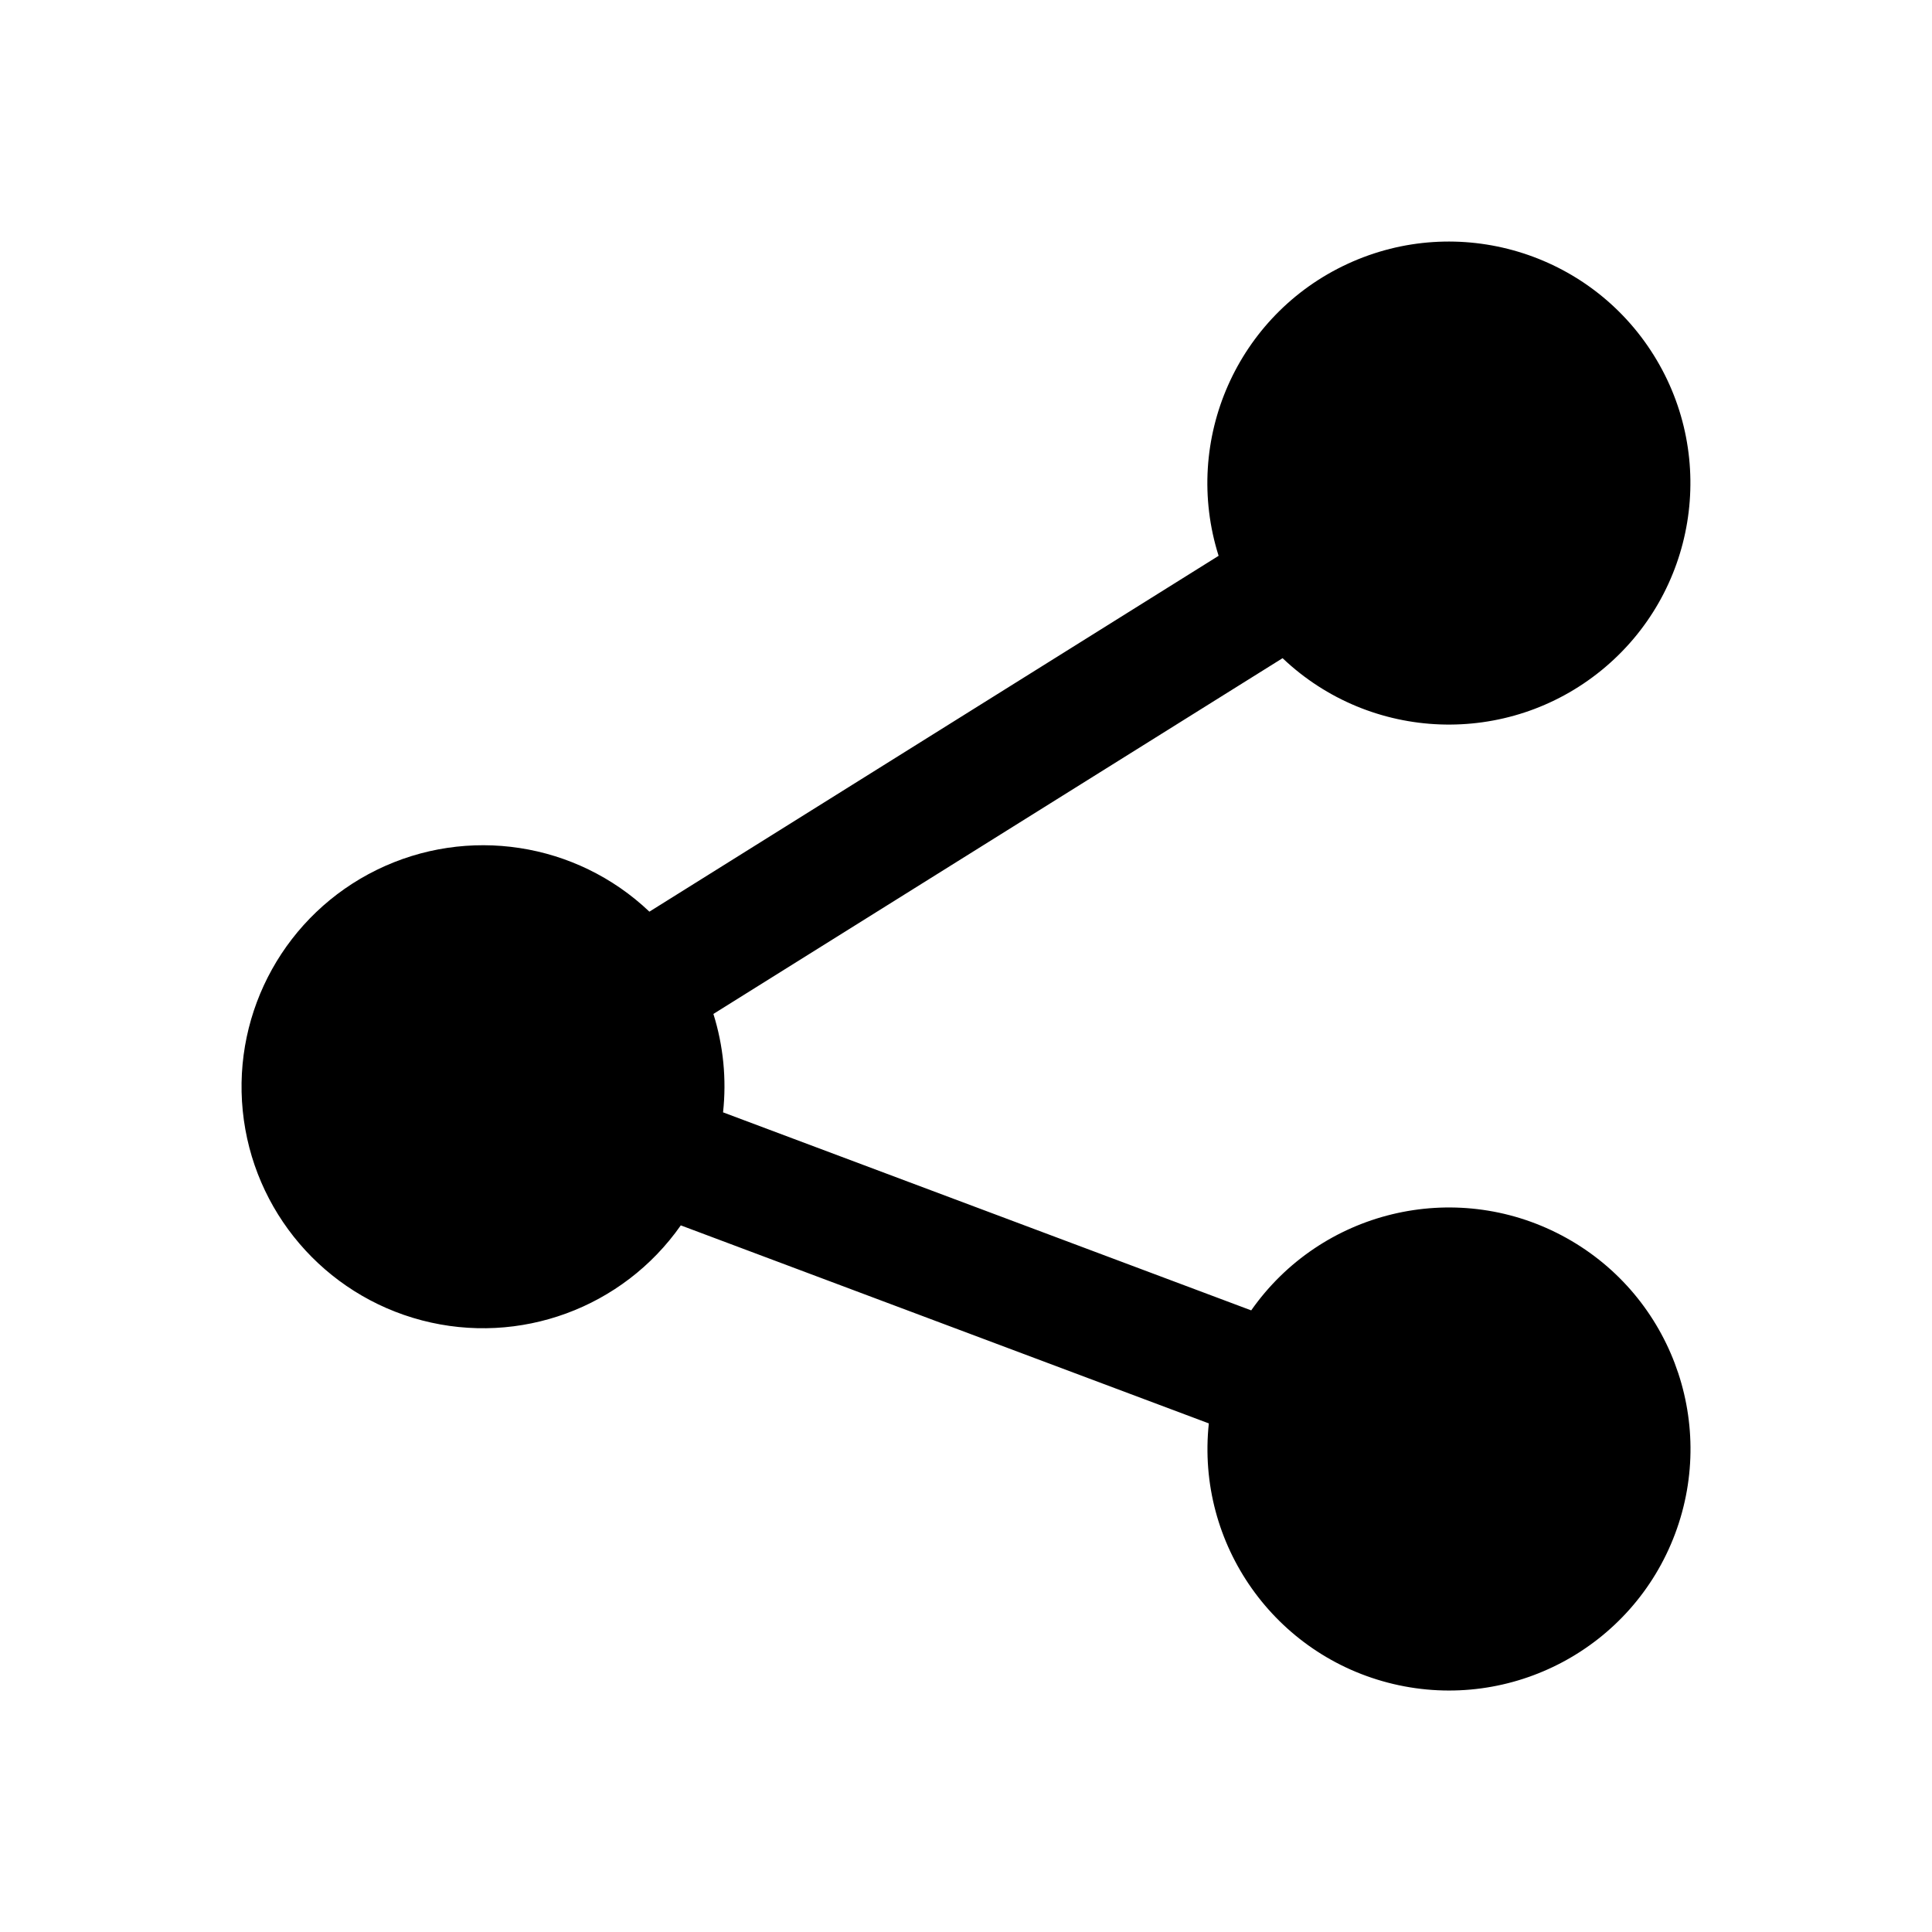
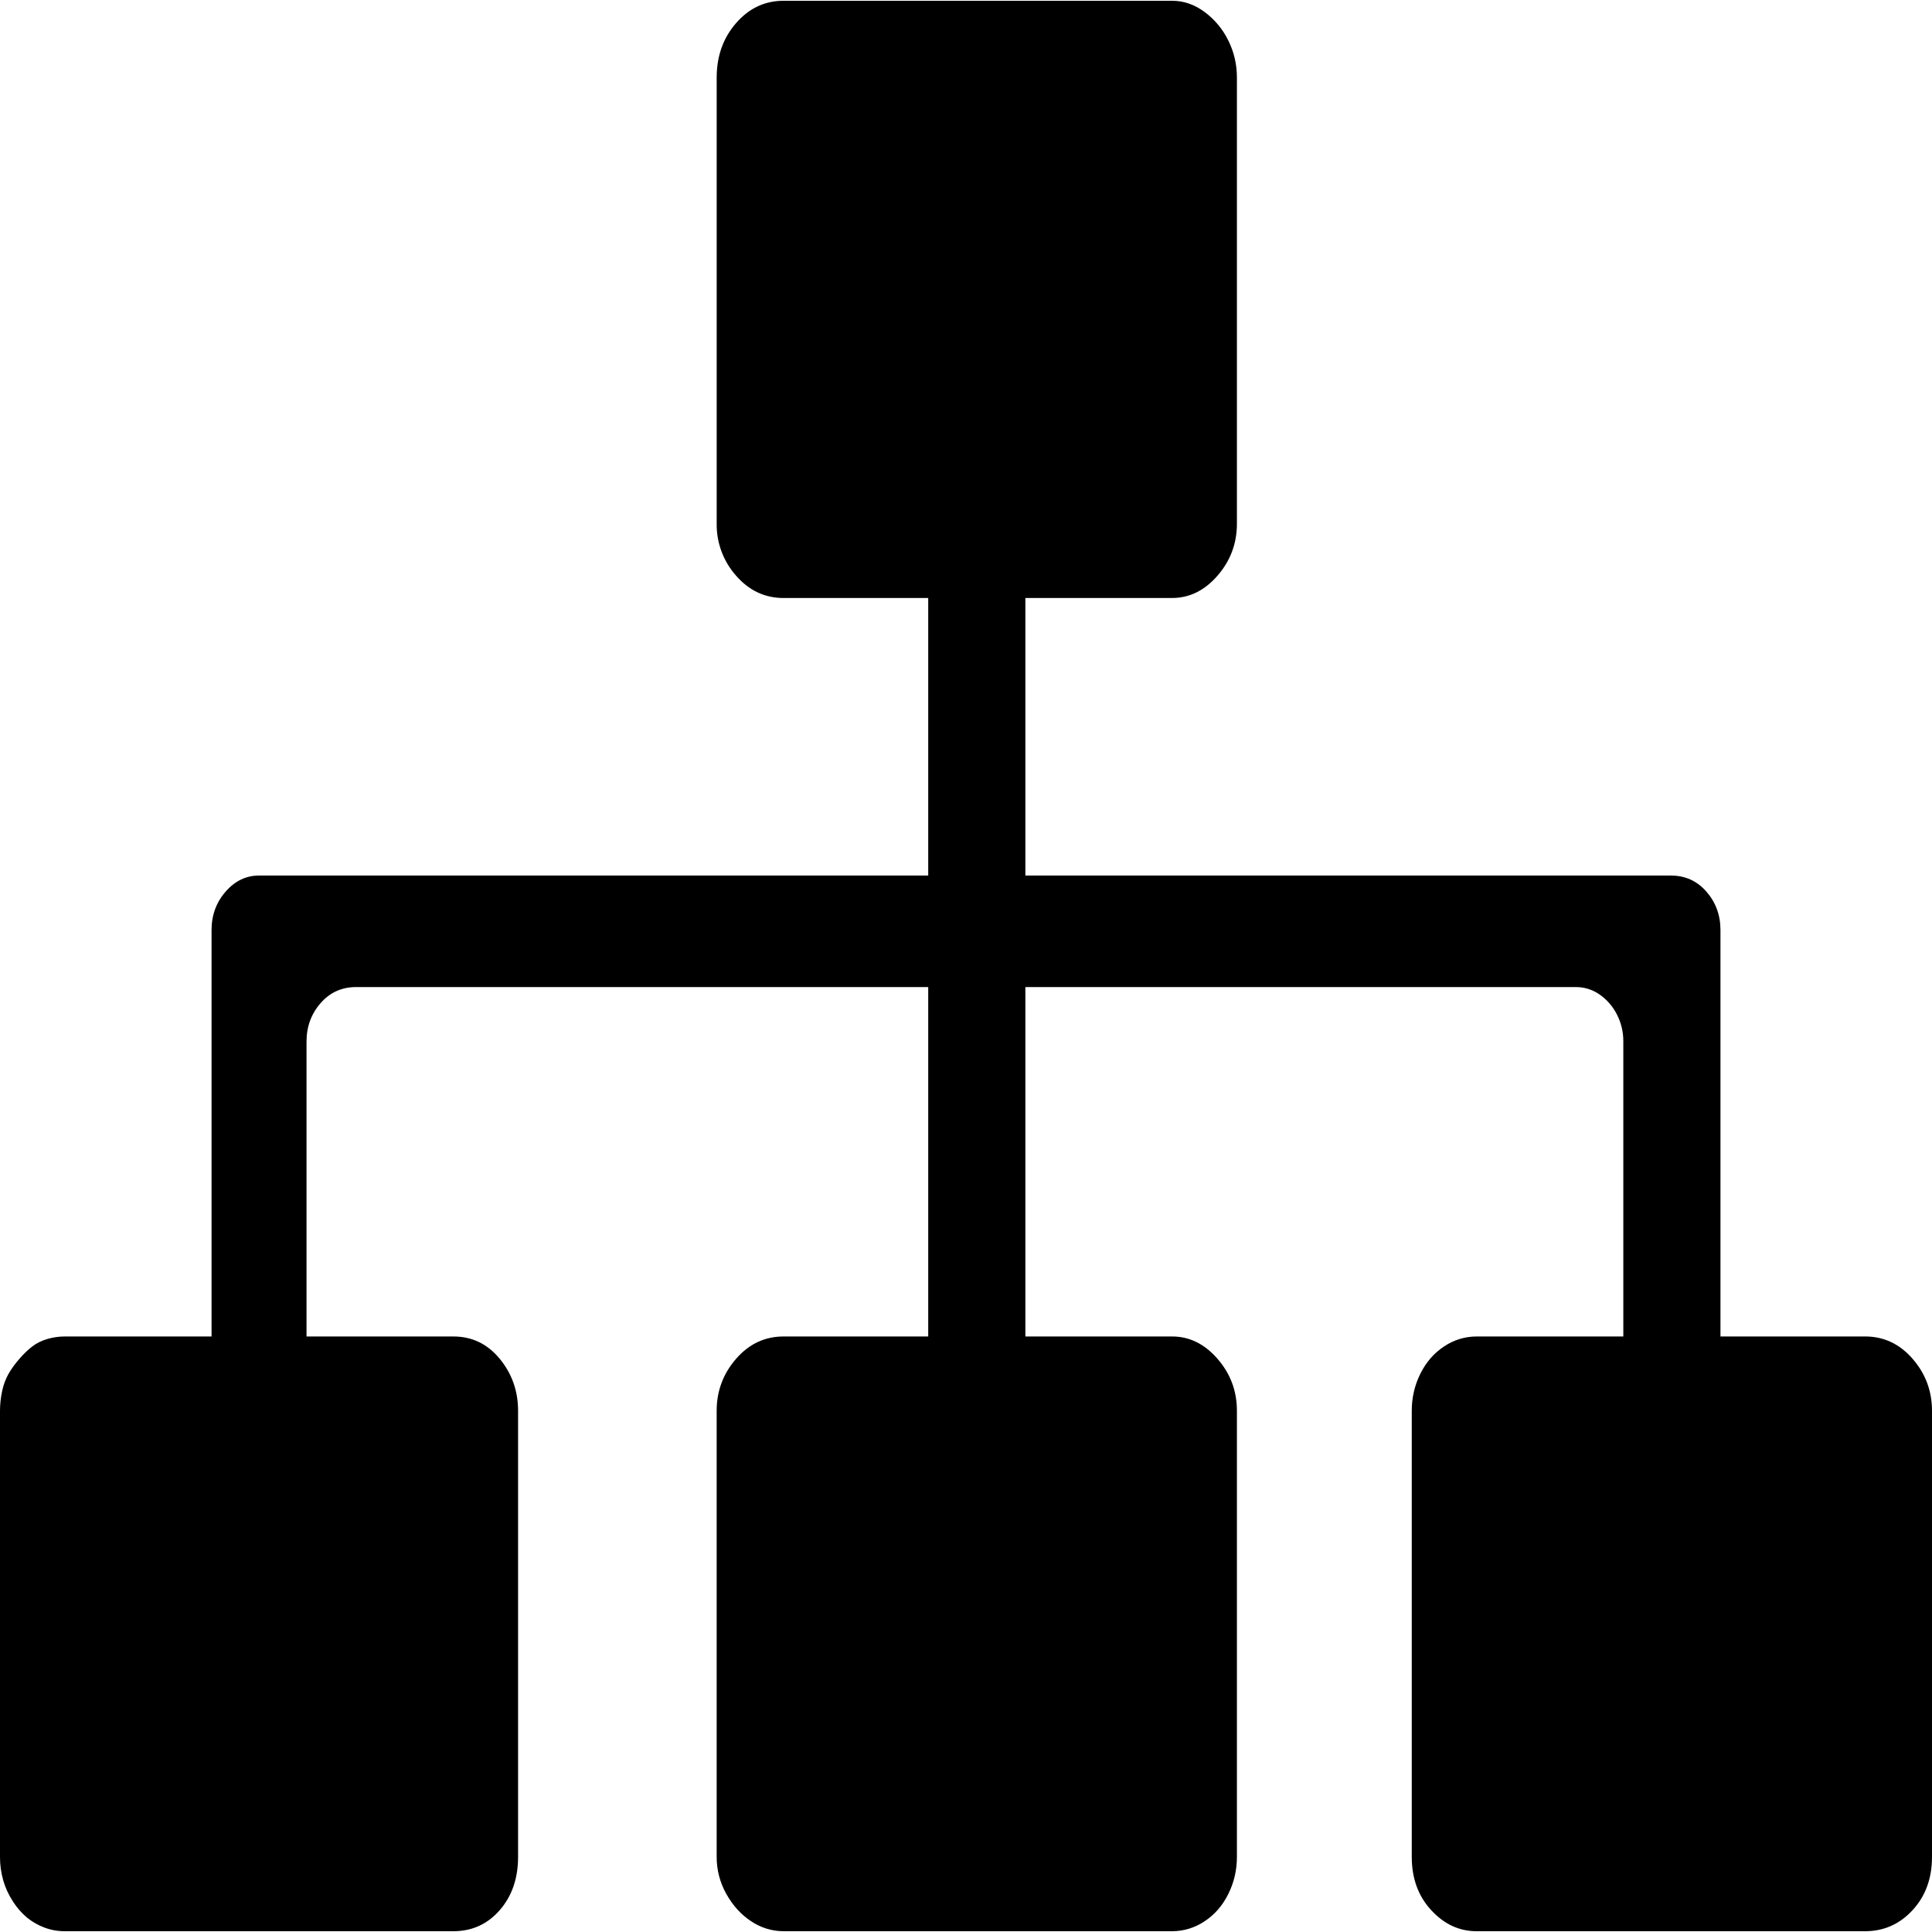
- <svg xmlns="http://www.w3.org/2000/svg" width="128" height="128" viewBox="0 0 1024 1024">
-   <path fill="currentColor" d="m679.872 348.8-301.76 188.608a127.808 127.808 0 0 1 5.12 52.16l279.936 104.96a128 128 0 1 1-22.464 59.904l-279.872-104.96a128 128 0 1 1-16.64-166.272l301.696-188.608a128 128 0 1 1 33.92 54.272z" />
+ <svg xmlns="http://www.w3.org/2000/svg" width="128" height="128">
+   <path d="M126.713 90.023c.858.985 1.287 2.134 1.287 3.447v29.553c0 1.423-.429 2.6-1.287 3.53-.858.93-1.907 1.395-3.146 1.395H97.824c-1.145 0-2.146-.465-3.004-1.395-.858-.93-1.287-2.107-1.287-3.53V93.47c0-.875.19-1.696.572-2.462.382-.766.906-1.368 1.573-1.806a3.84 3.84 0 0 1 2.146-.657h9.725V69.007a3.84 3.84 0 0 0-.43-1.806 3.569 3.569 0 0 0-1.143-1.313 2.714 2.714 0 0 0-1.573-.492h-36.47v23.149h9.725c1.144 0 2.145.492 3.004 1.478.858.985 1.287 2.134 1.287 3.447v29.553c0 .876-.191 1.696-.573 2.463-.38.766-.905 1.368-1.573 1.806a3.84 3.84 0 0 1-2.145.656H51.915a3.84 3.84 0 0 1-2.145-.656c-.668-.438-1.216-1.04-1.645-1.806a4.96 4.96 0 0 1-.644-2.463V93.47c0-1.313.43-2.462 1.288-3.447.858-.986 1.907-1.478 3.146-1.478h9.582v-23.15h-37.9c-.953 0-1.74.356-2.359 1.068-.62.711-.93 1.56-.93 2.544v19.538h9.726c1.239 0 2.264.492 3.074 1.478.81.985 1.216 2.134 1.216 3.447v29.553c0 1.423-.405 2.6-1.216 3.53-.81.93-1.835 1.395-3.074 1.395H4.29c-.476 0-.93-.082-1.358-.246a4.1 4.1 0 0 1-1.144-.657 4.658 4.658 0 0 1-.93-1.067 5.186 5.186 0 0 1-.643-1.395 5.566 5.566 0 0 1-.215-1.56V93.47c0-.437.048-.875.143-1.313a3.95 3.95 0 0 1 .429-1.15c.19-.328.429-.656.715-.984.286-.329.572-.602.858-.821.286-.22.62-.383 1.001-.493.382-.11.763-.164 1.144-.164h9.726V61.619c0-.985.31-1.833.93-2.544.619-.712 1.358-1.068 2.216-1.068h44.335V39.62h-9.582c-1.24 0-2.288-.492-3.146-1.477a5.09 5.09 0 0 1-1.287-3.448V5.14c0-1.423.429-2.627 1.287-3.612.858-.985 1.907-1.477 3.146-1.477h25.743c.763 0 1.478.246 2.145.739a5.17 5.17 0 0 1 1.573 1.888c.382.766.573 1.587.573 2.462v29.553c0 1.313-.43 2.463-1.287 3.448-.859.985-1.86 1.477-3.004 1.477h-9.725v18.389h42.762c.954 0 1.74.355 2.36 1.067.62.711.93 1.56.93 2.545v26.925h9.582c1.239 0 2.288.492 3.146 1.478z" />
</svg>
